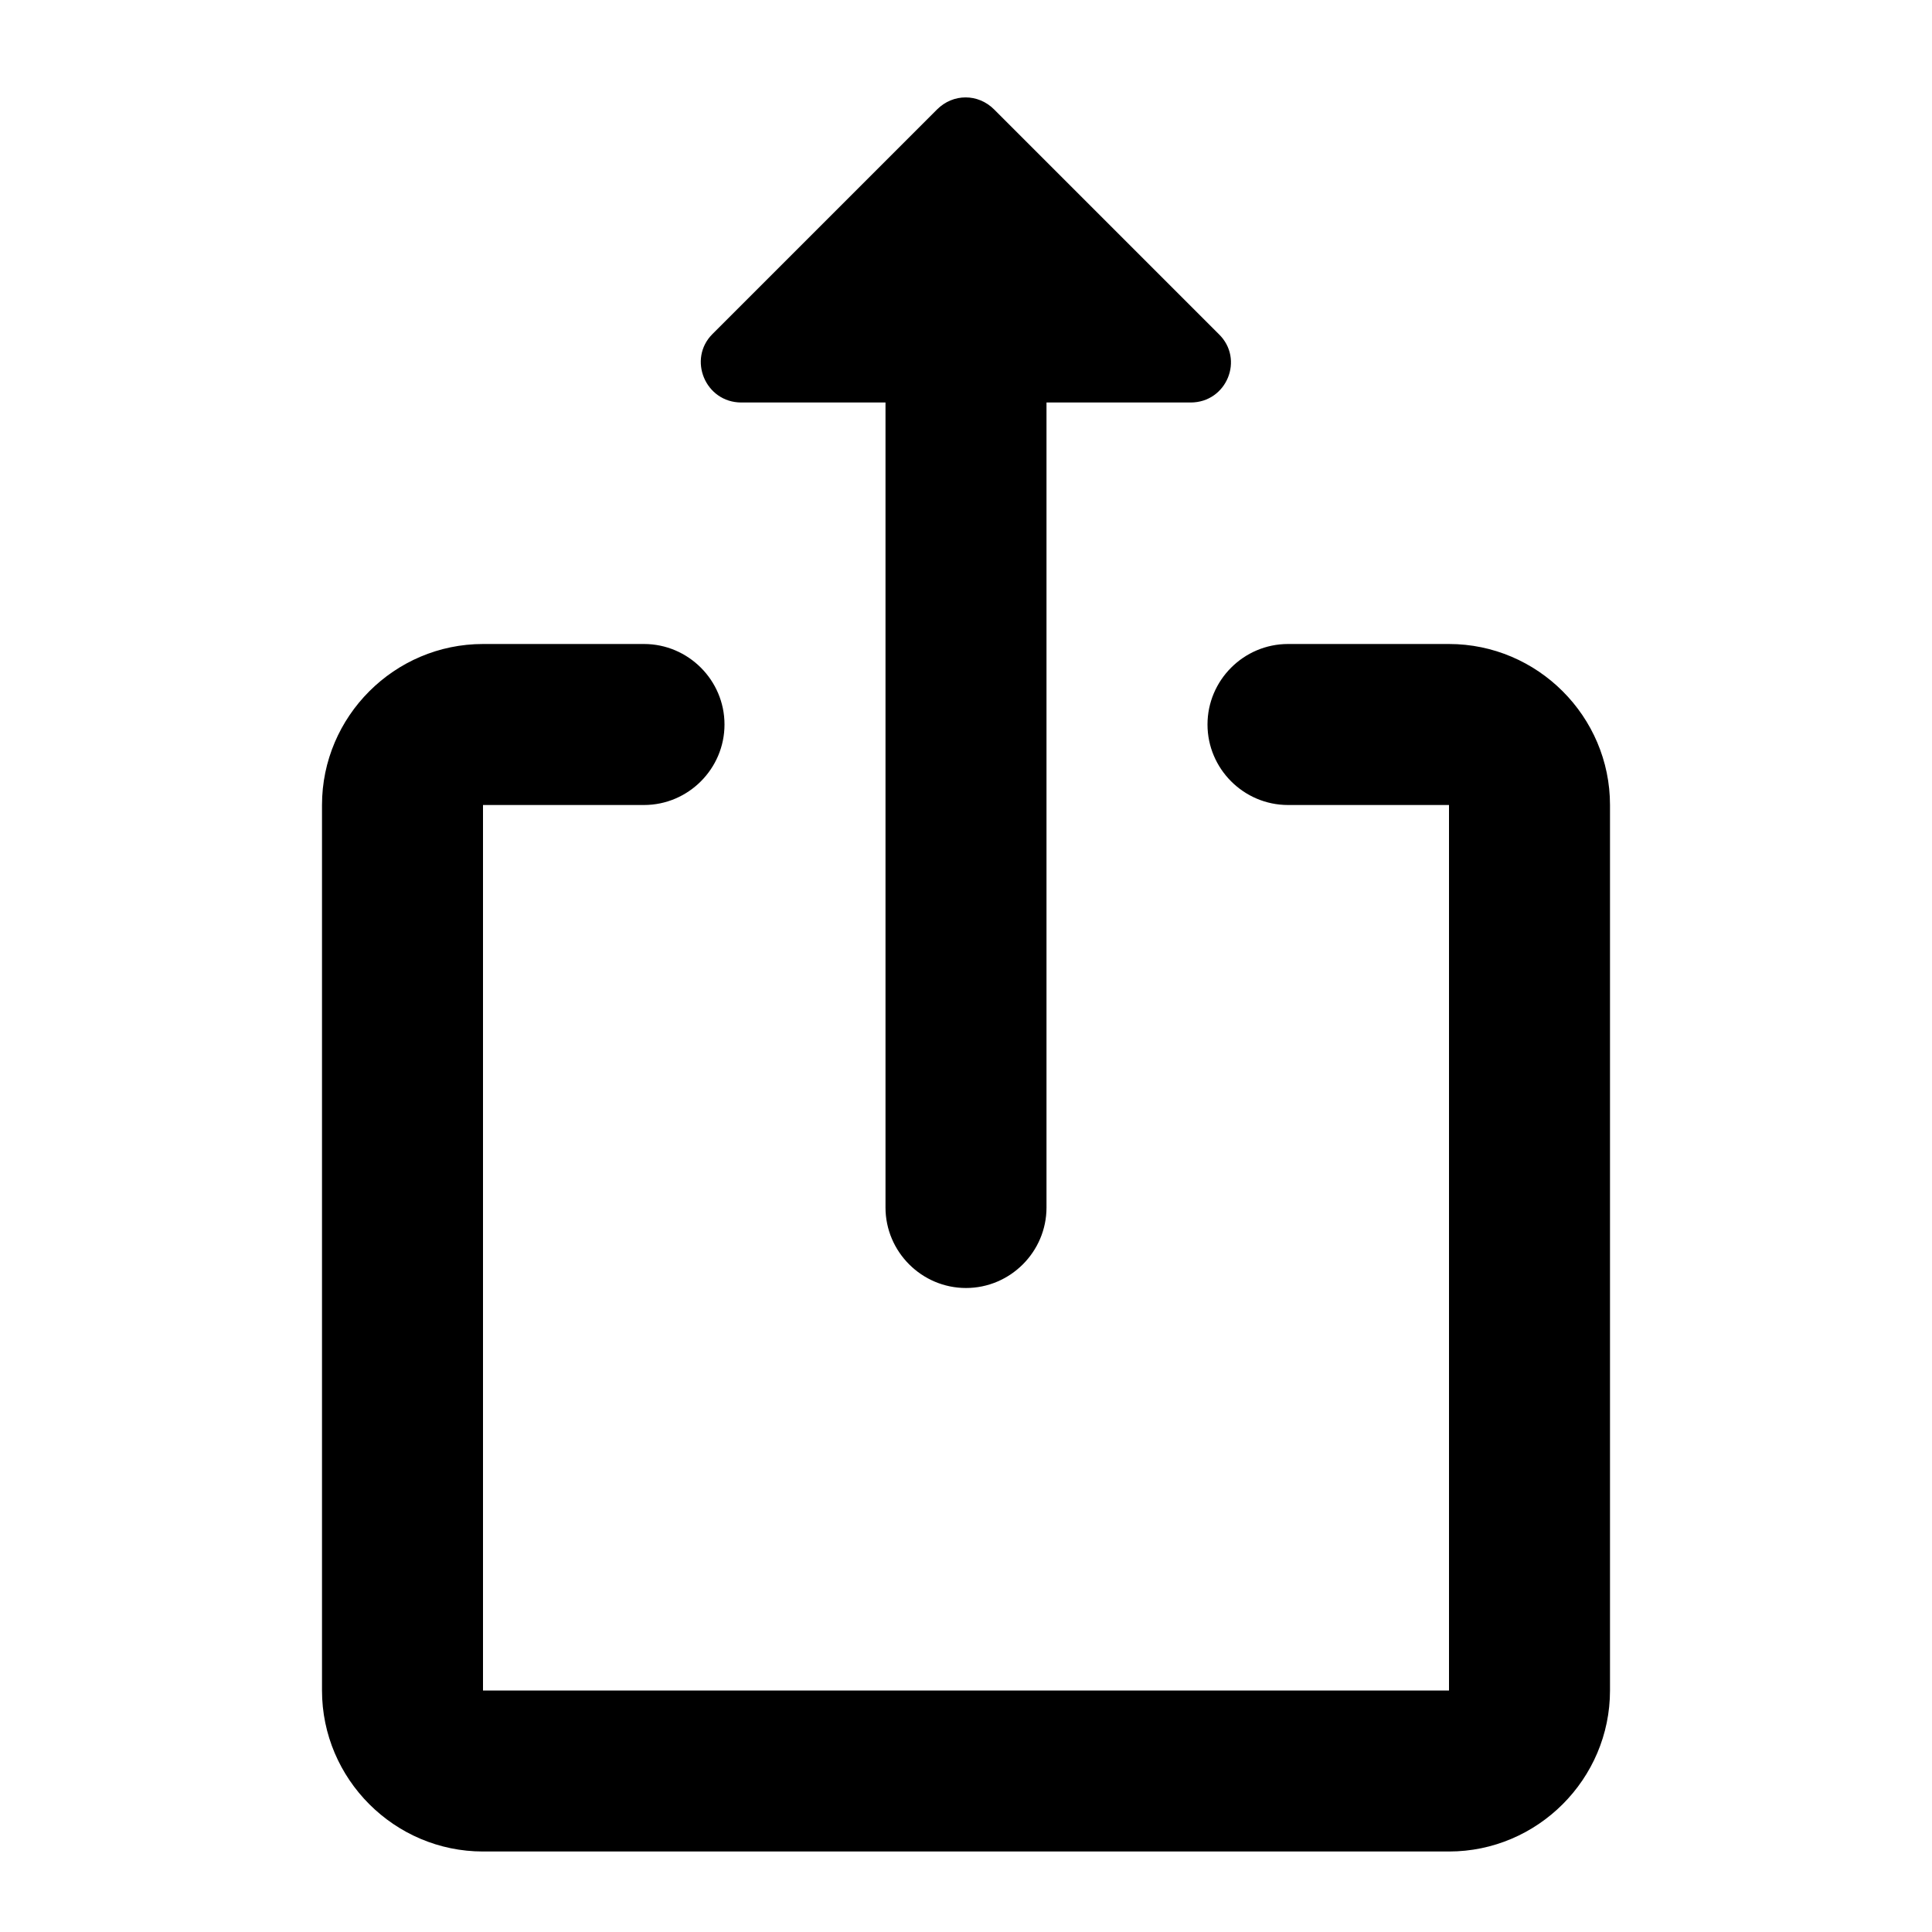
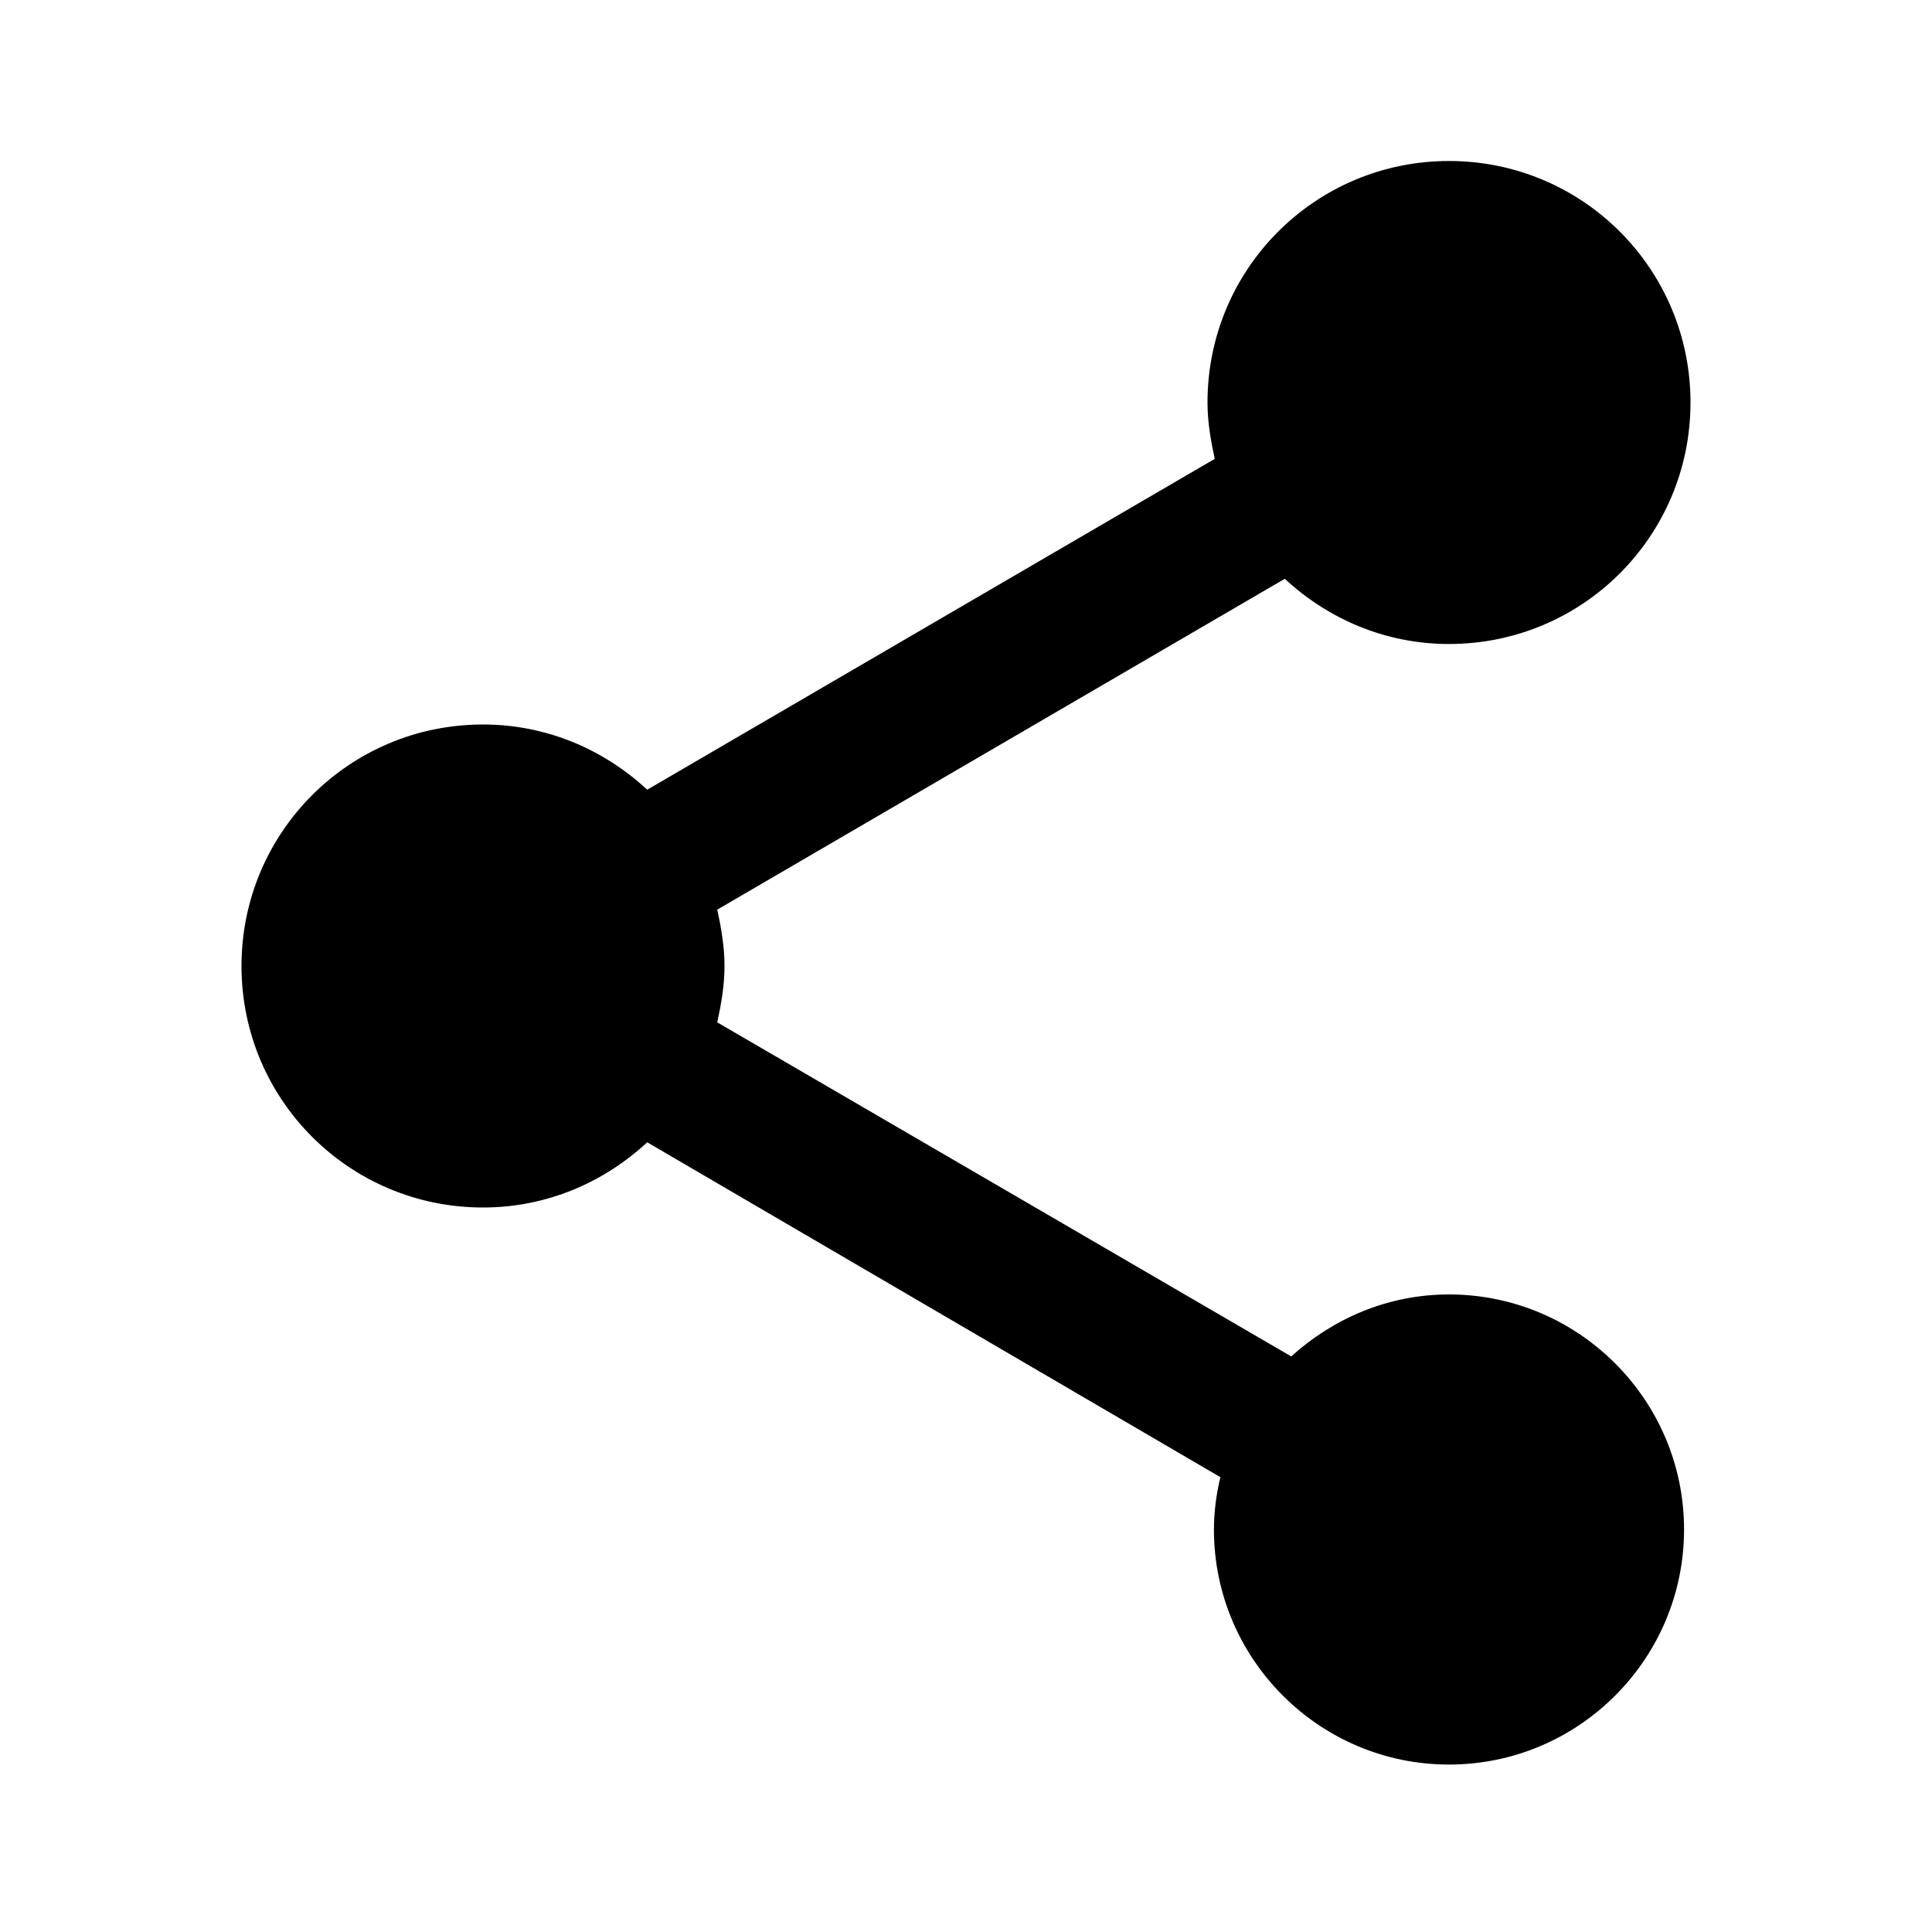
- <svg xmlns="http://www.w3.org/2000/svg" enable-background="new 0 0 24 24" height="24" viewBox="0 0 24 24" width="24">
-   <g>
-     <rect fill="none" height="24" width="24" />
-   </g>
-   <g>
-     <g>
-       <path d="M18,8h-2c-0.55,0-1,0.45-1,1v0c0,0.55,0.45,1,1,1h2v11H6V10h2c0.55,0,1-0.45,1-1v0c0-0.55-0.45-1-1-1H6c-1.1,0-2,0.9-2,2 v11c0,1.1,0.9,2,2,2h12c1.1,0,2-0.9,2-2V10C20,8.9,19.1,8,18,8z" />
-       <path d="M12,16L12,16c0.55,0,1-0.45,1-1V5h1.79c0.45,0,0.67-0.54,0.35-0.85l-2.79-2.79c-0.2-0.2-0.51-0.2-0.71,0L8.85,4.15 C8.54,4.46,8.76,5,9.21,5H11v10C11,15.55,11.45,16,12,16z" />
-     </g>
-   </g>
+ <svg xmlns="http://www.w3.org/2000/svg" height="24" viewBox="0 0 24 24" width="24">
+   <path d="M0 0h24v24H0V0z" fill="none" />
+   <path d="M18 16.08c-.76 0-1.44.3-1.96.77L8.91 12.7c.05-.23.09-.46.09-.7s-.04-.47-.09-.7l7.05-4.11c.54.5 1.25.81 2.04.81 1.66 0 3-1.34 3-3s-1.34-3-3-3-3 1.34-3 3c0 .24.04.47.09.7L8.04 9.81C7.5 9.31 6.79 9 6 9c-1.66 0-3 1.34-3 3s1.34 3 3 3c.79 0 1.5-.31 2.04-.81l7.12 4.16c-.05.21-.08.43-.08.65 0 1.61 1.31 2.92 2.92 2.92s2.92-1.31 2.92-2.92-1.31-2.92-2.92-2.92z" />
</svg>
